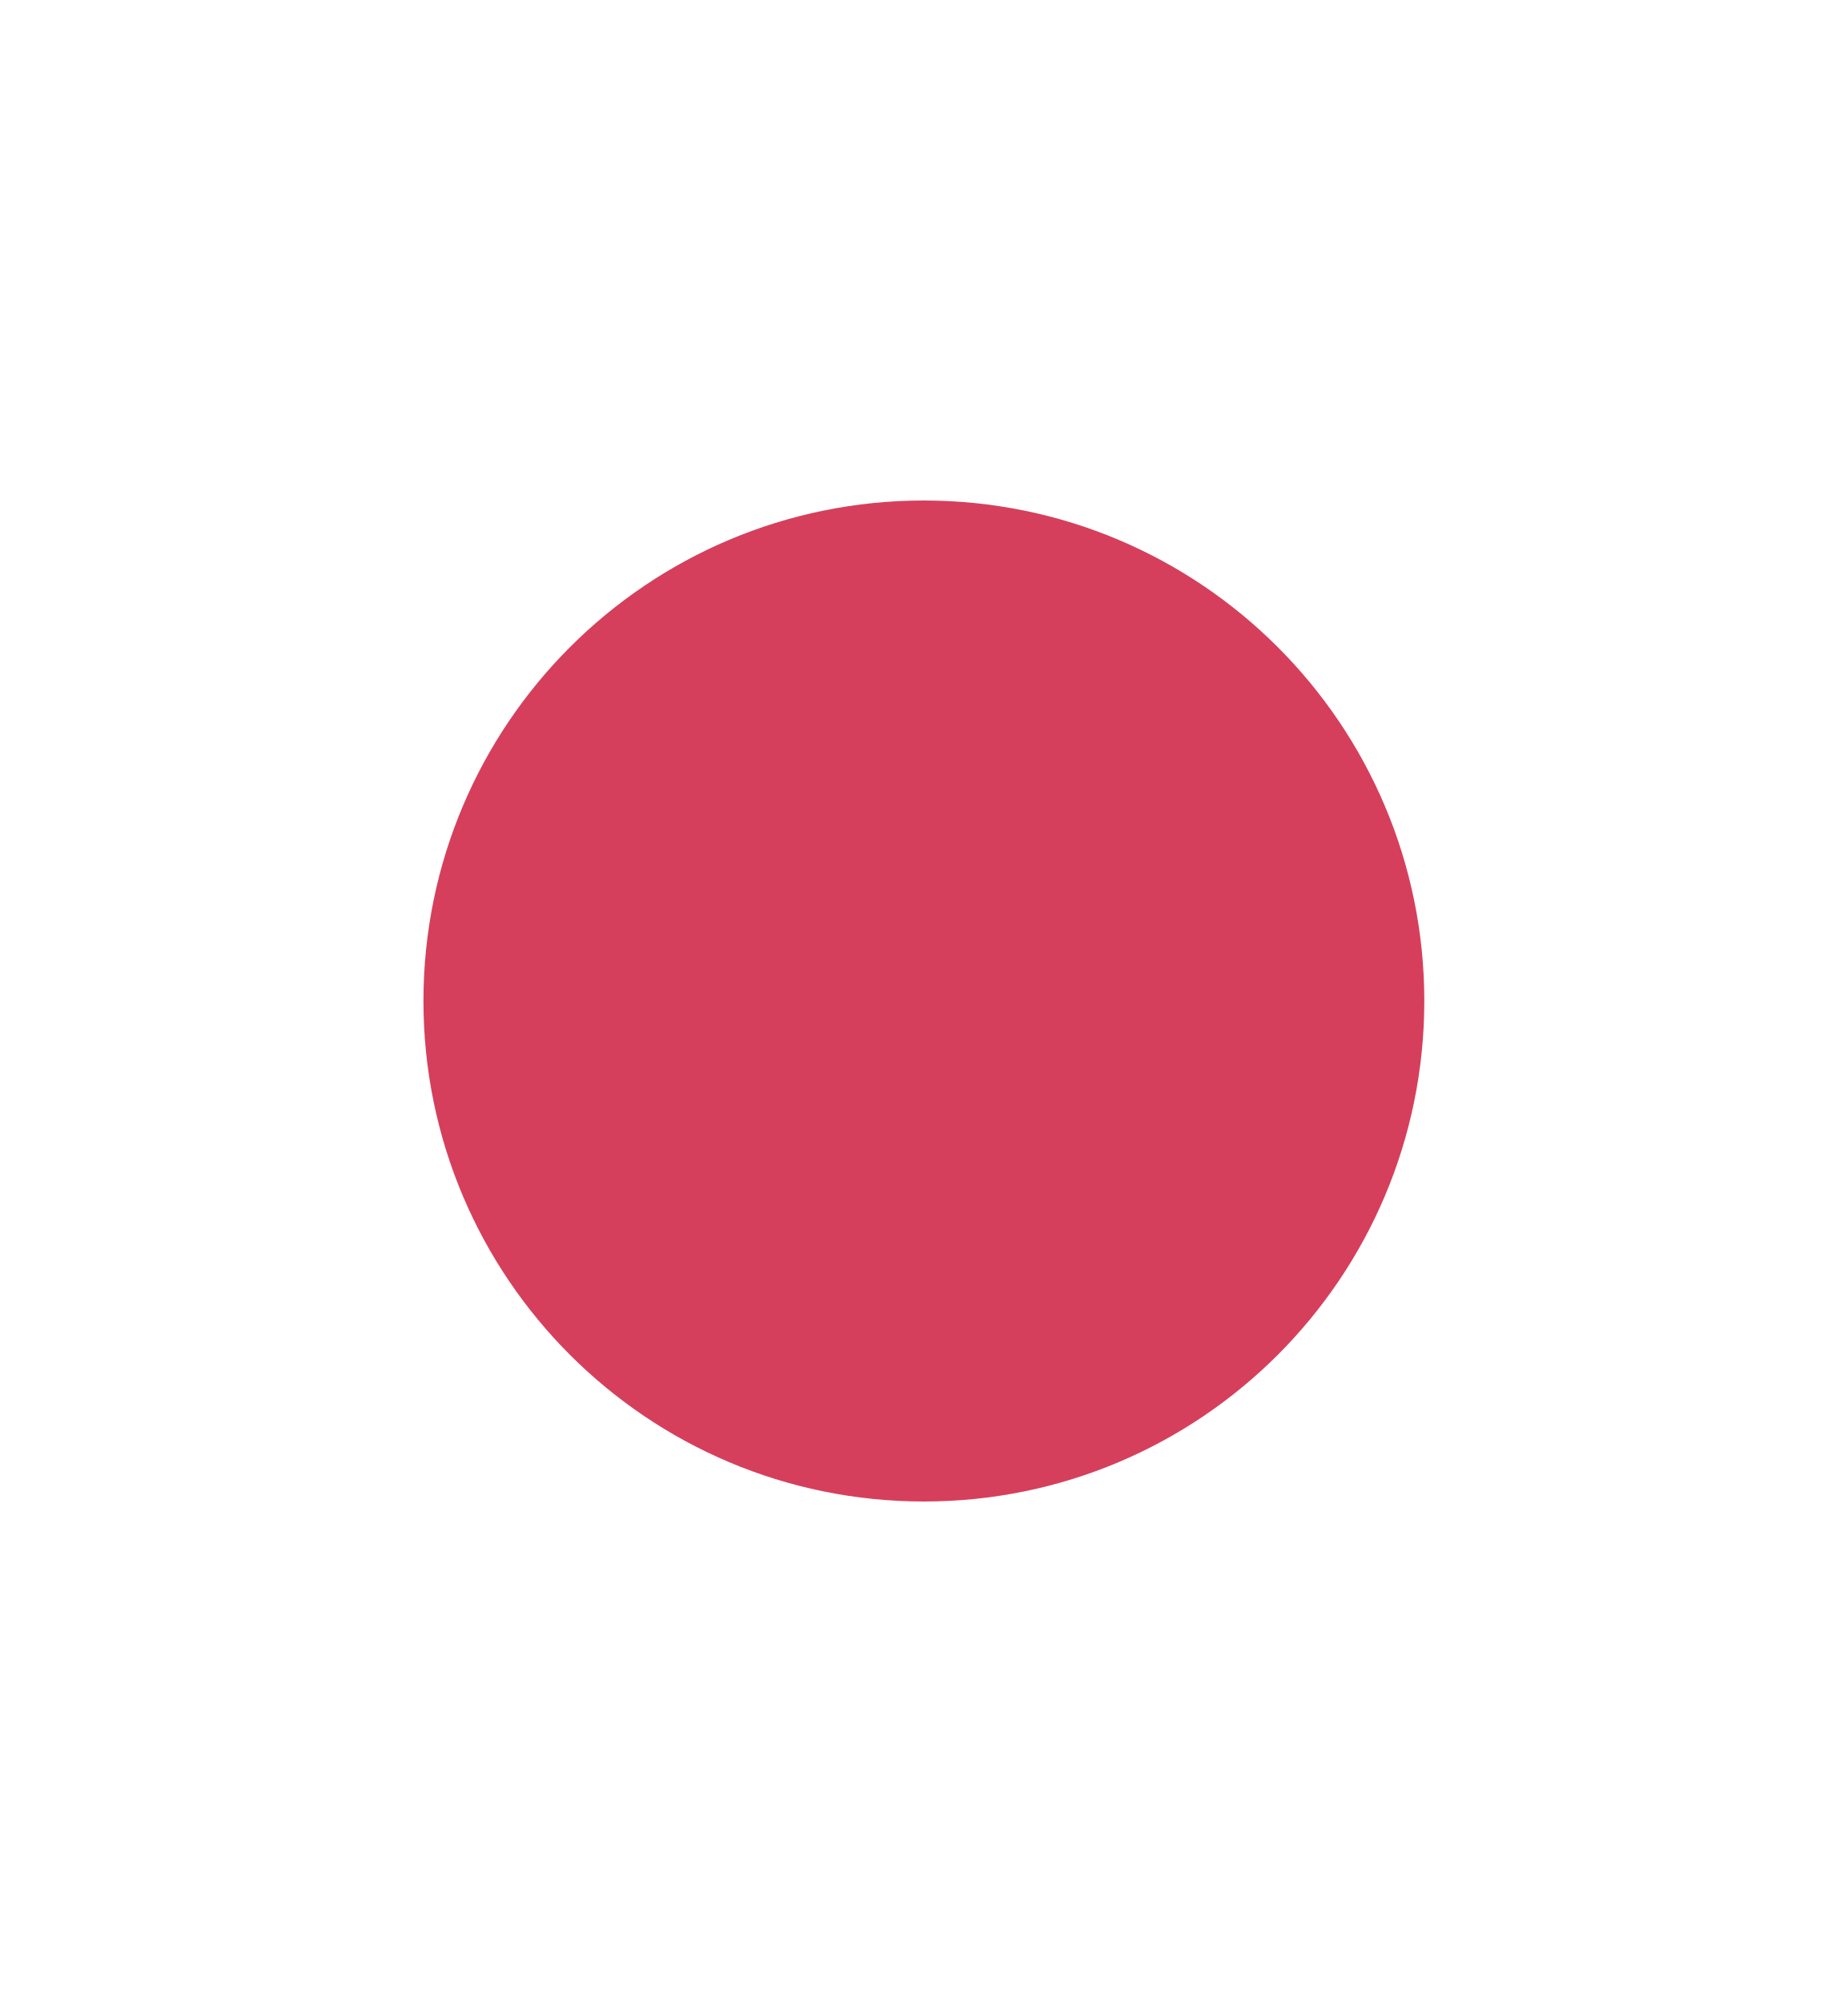
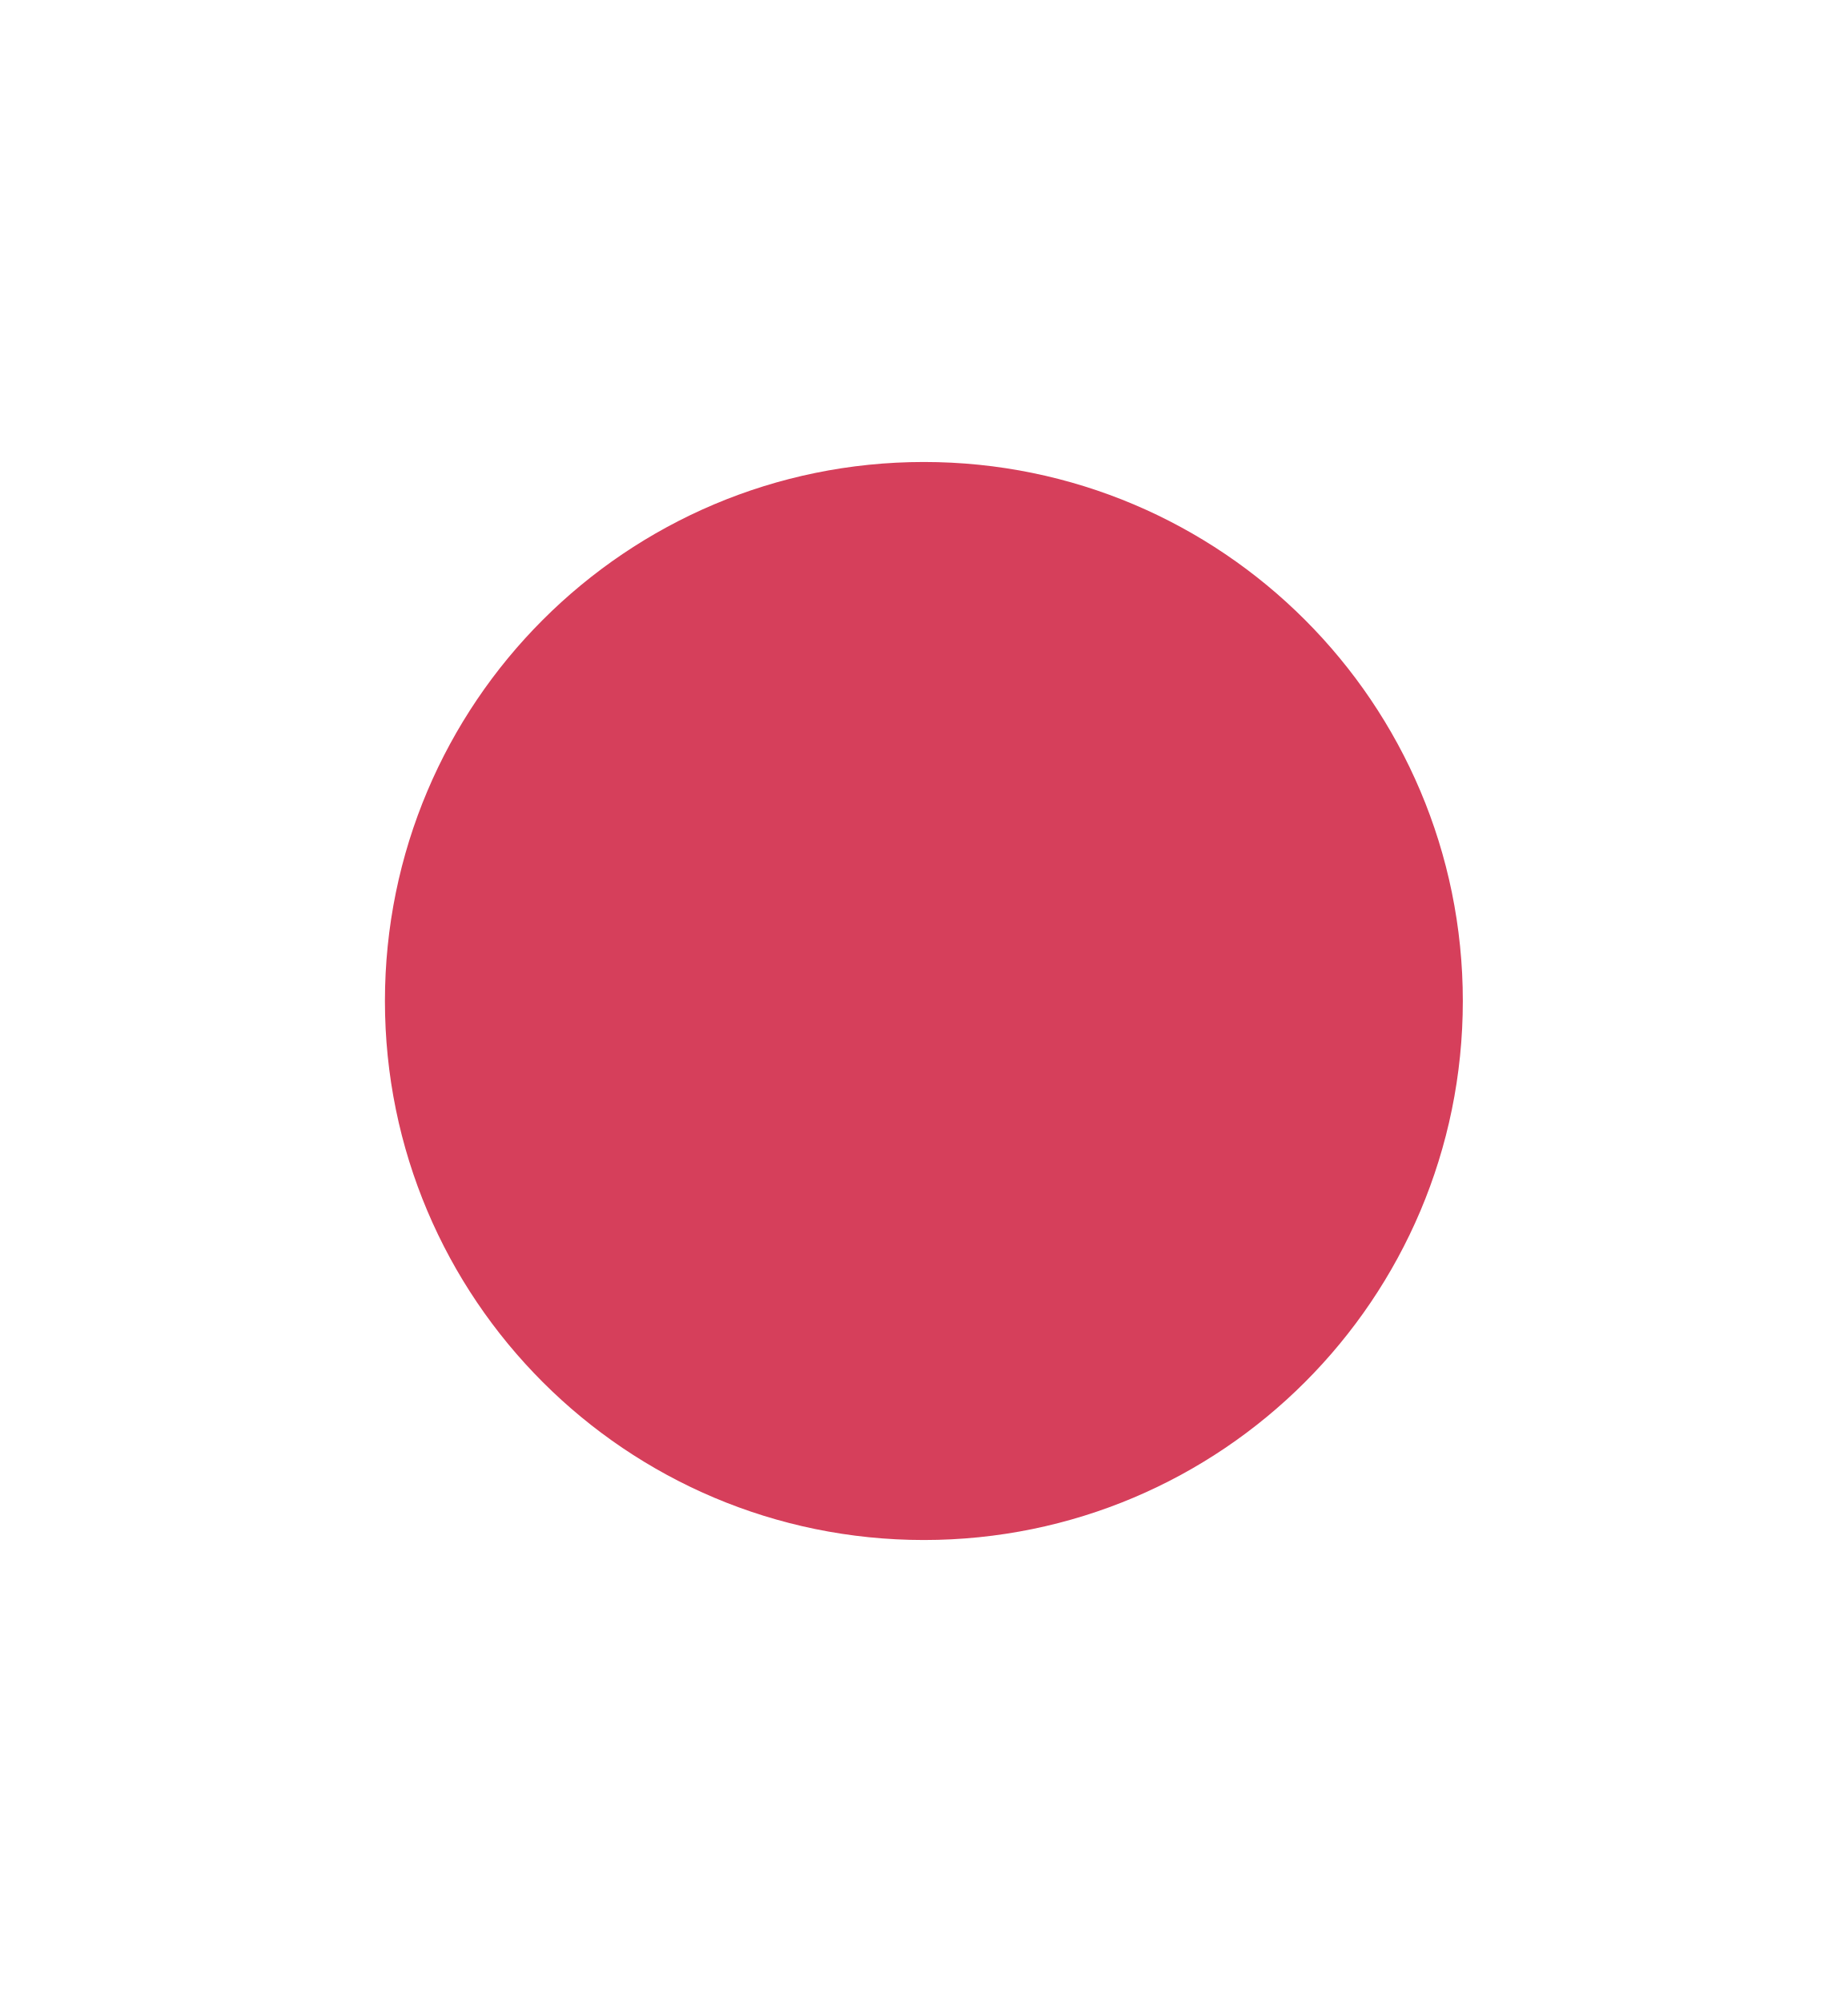
<svg xmlns="http://www.w3.org/2000/svg" viewBox="0 0 24 26" height="26" width="24" version="1.1" id="svg2">
  <defs id="defs6" />
-   <circle cy="13" cx="12" id="path3338" style="fill:#d63f5b;fill-opacity:1;fill-rule:evenodd;stroke:#d63f5b;stroke-width:2.5;stroke-linecap:butt;stroke-linejoin:miter;stroke-miterlimit:4;stroke-dasharray:none;stroke-opacity:1" r="5.25" />
+   <circle cy="13" cx="12" id="path3338" style="fill:#d63f5b;fill-opacity:1;fill-rule:evenodd;stroke:#d63f5b;stroke-width:2.283;stroke-linecap:butt;stroke-linejoin:miter;stroke-miterlimit:4;stroke-opacity:1;stroke-dasharray:none" r="5.25" transform="matrix(1.095238,0,0,1.095238,-1.142857,-1.238095)" />
</svg>
